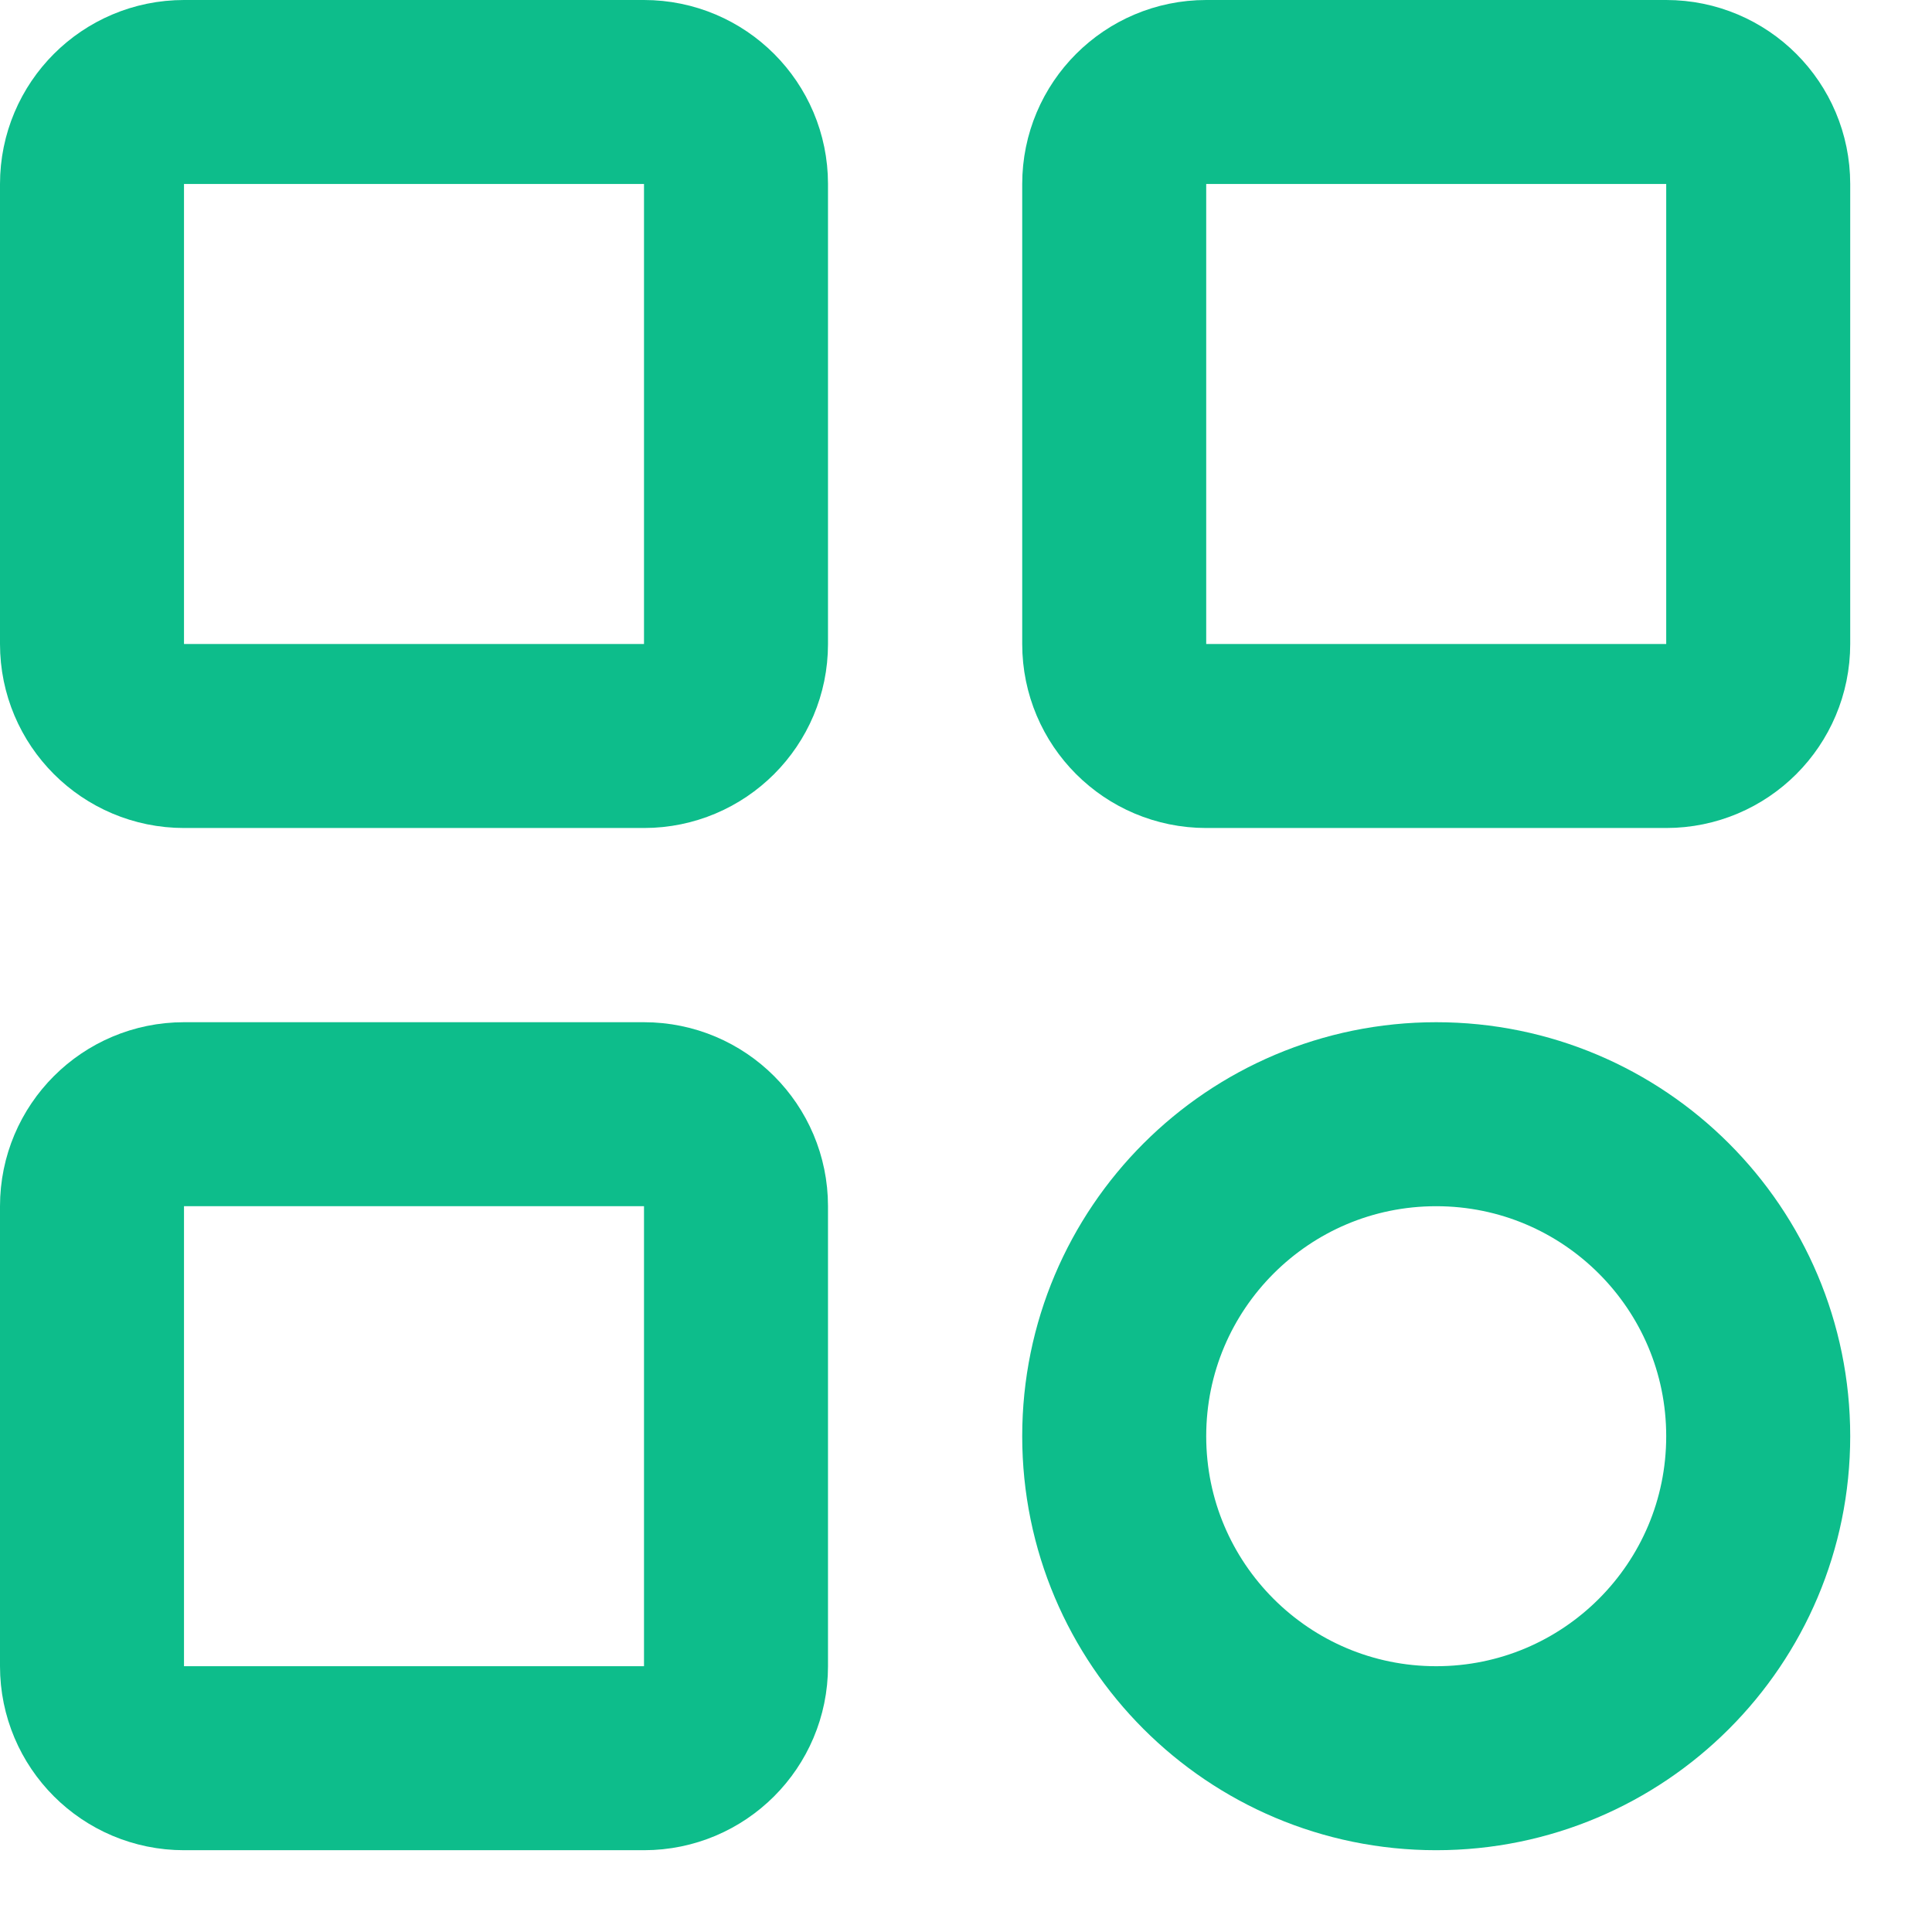
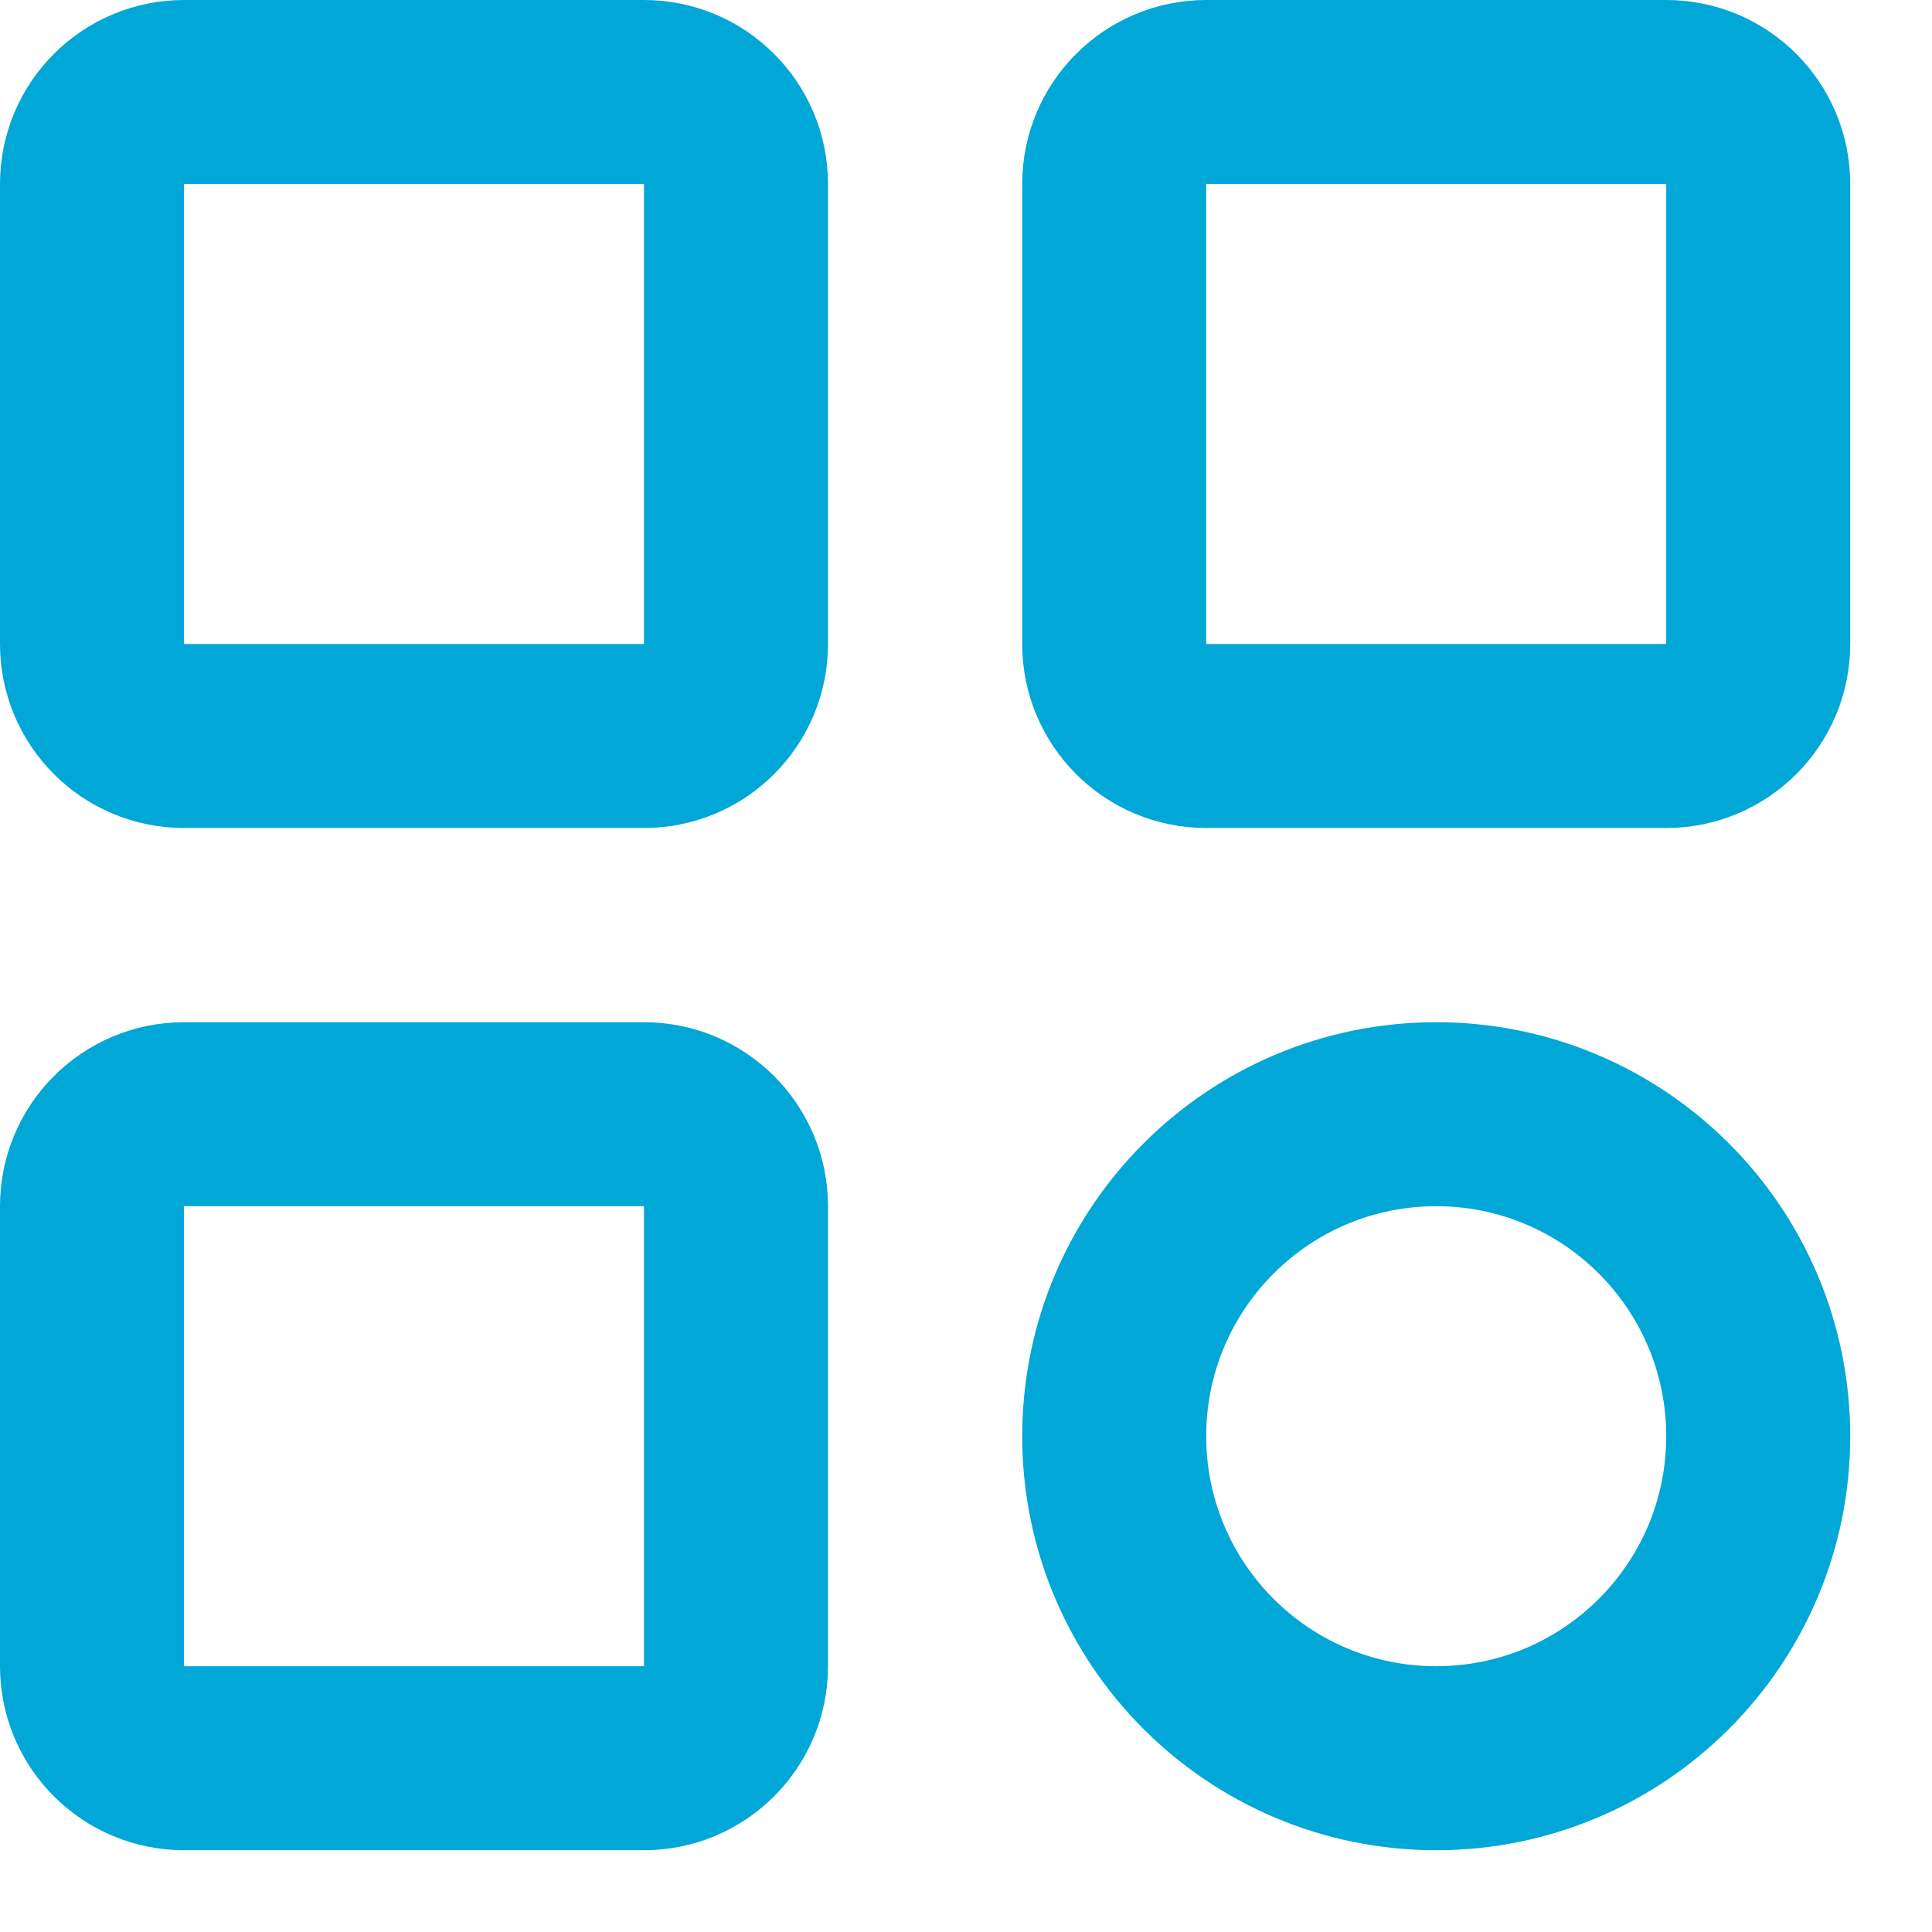
<svg xmlns="http://www.w3.org/2000/svg" width="21" height="21" viewBox="0 0 21 21" fill="none">
-   <rect x="1" y="1" width="7" height="7" rx="1" stroke="#0DBD8B" stroke-width="2" />
-   <rect x="1" y="12.111" width="7" height="7" rx="1" stroke="#0DBD8B" stroke-width="2" />
-   <rect x="12.111" y="1" width="7" height="7" rx="1" stroke="#0DBD8B" stroke-width="2" />
-   <rect x="12.111" y="12.111" width="7" height="7" rx="3.5" stroke="#0DBD8B" stroke-width="2" />
+   <rect x="1" y="1" width="7" height="7" rx="1" stroke="#00A7D7" stroke-width="2" />
+   <rect x="1" y="12.111" width="7" height="7" rx="1" stroke="#00A7D7" stroke-width="2" />
+   <rect x="12.111" y="1" width="7" height="7" rx="1" stroke="#00A7D7" stroke-width="2" />
+   <rect x="12.111" y="12.111" width="7" height="7" rx="3.5" stroke="#00A7D7" stroke-width="2" />
</svg>
